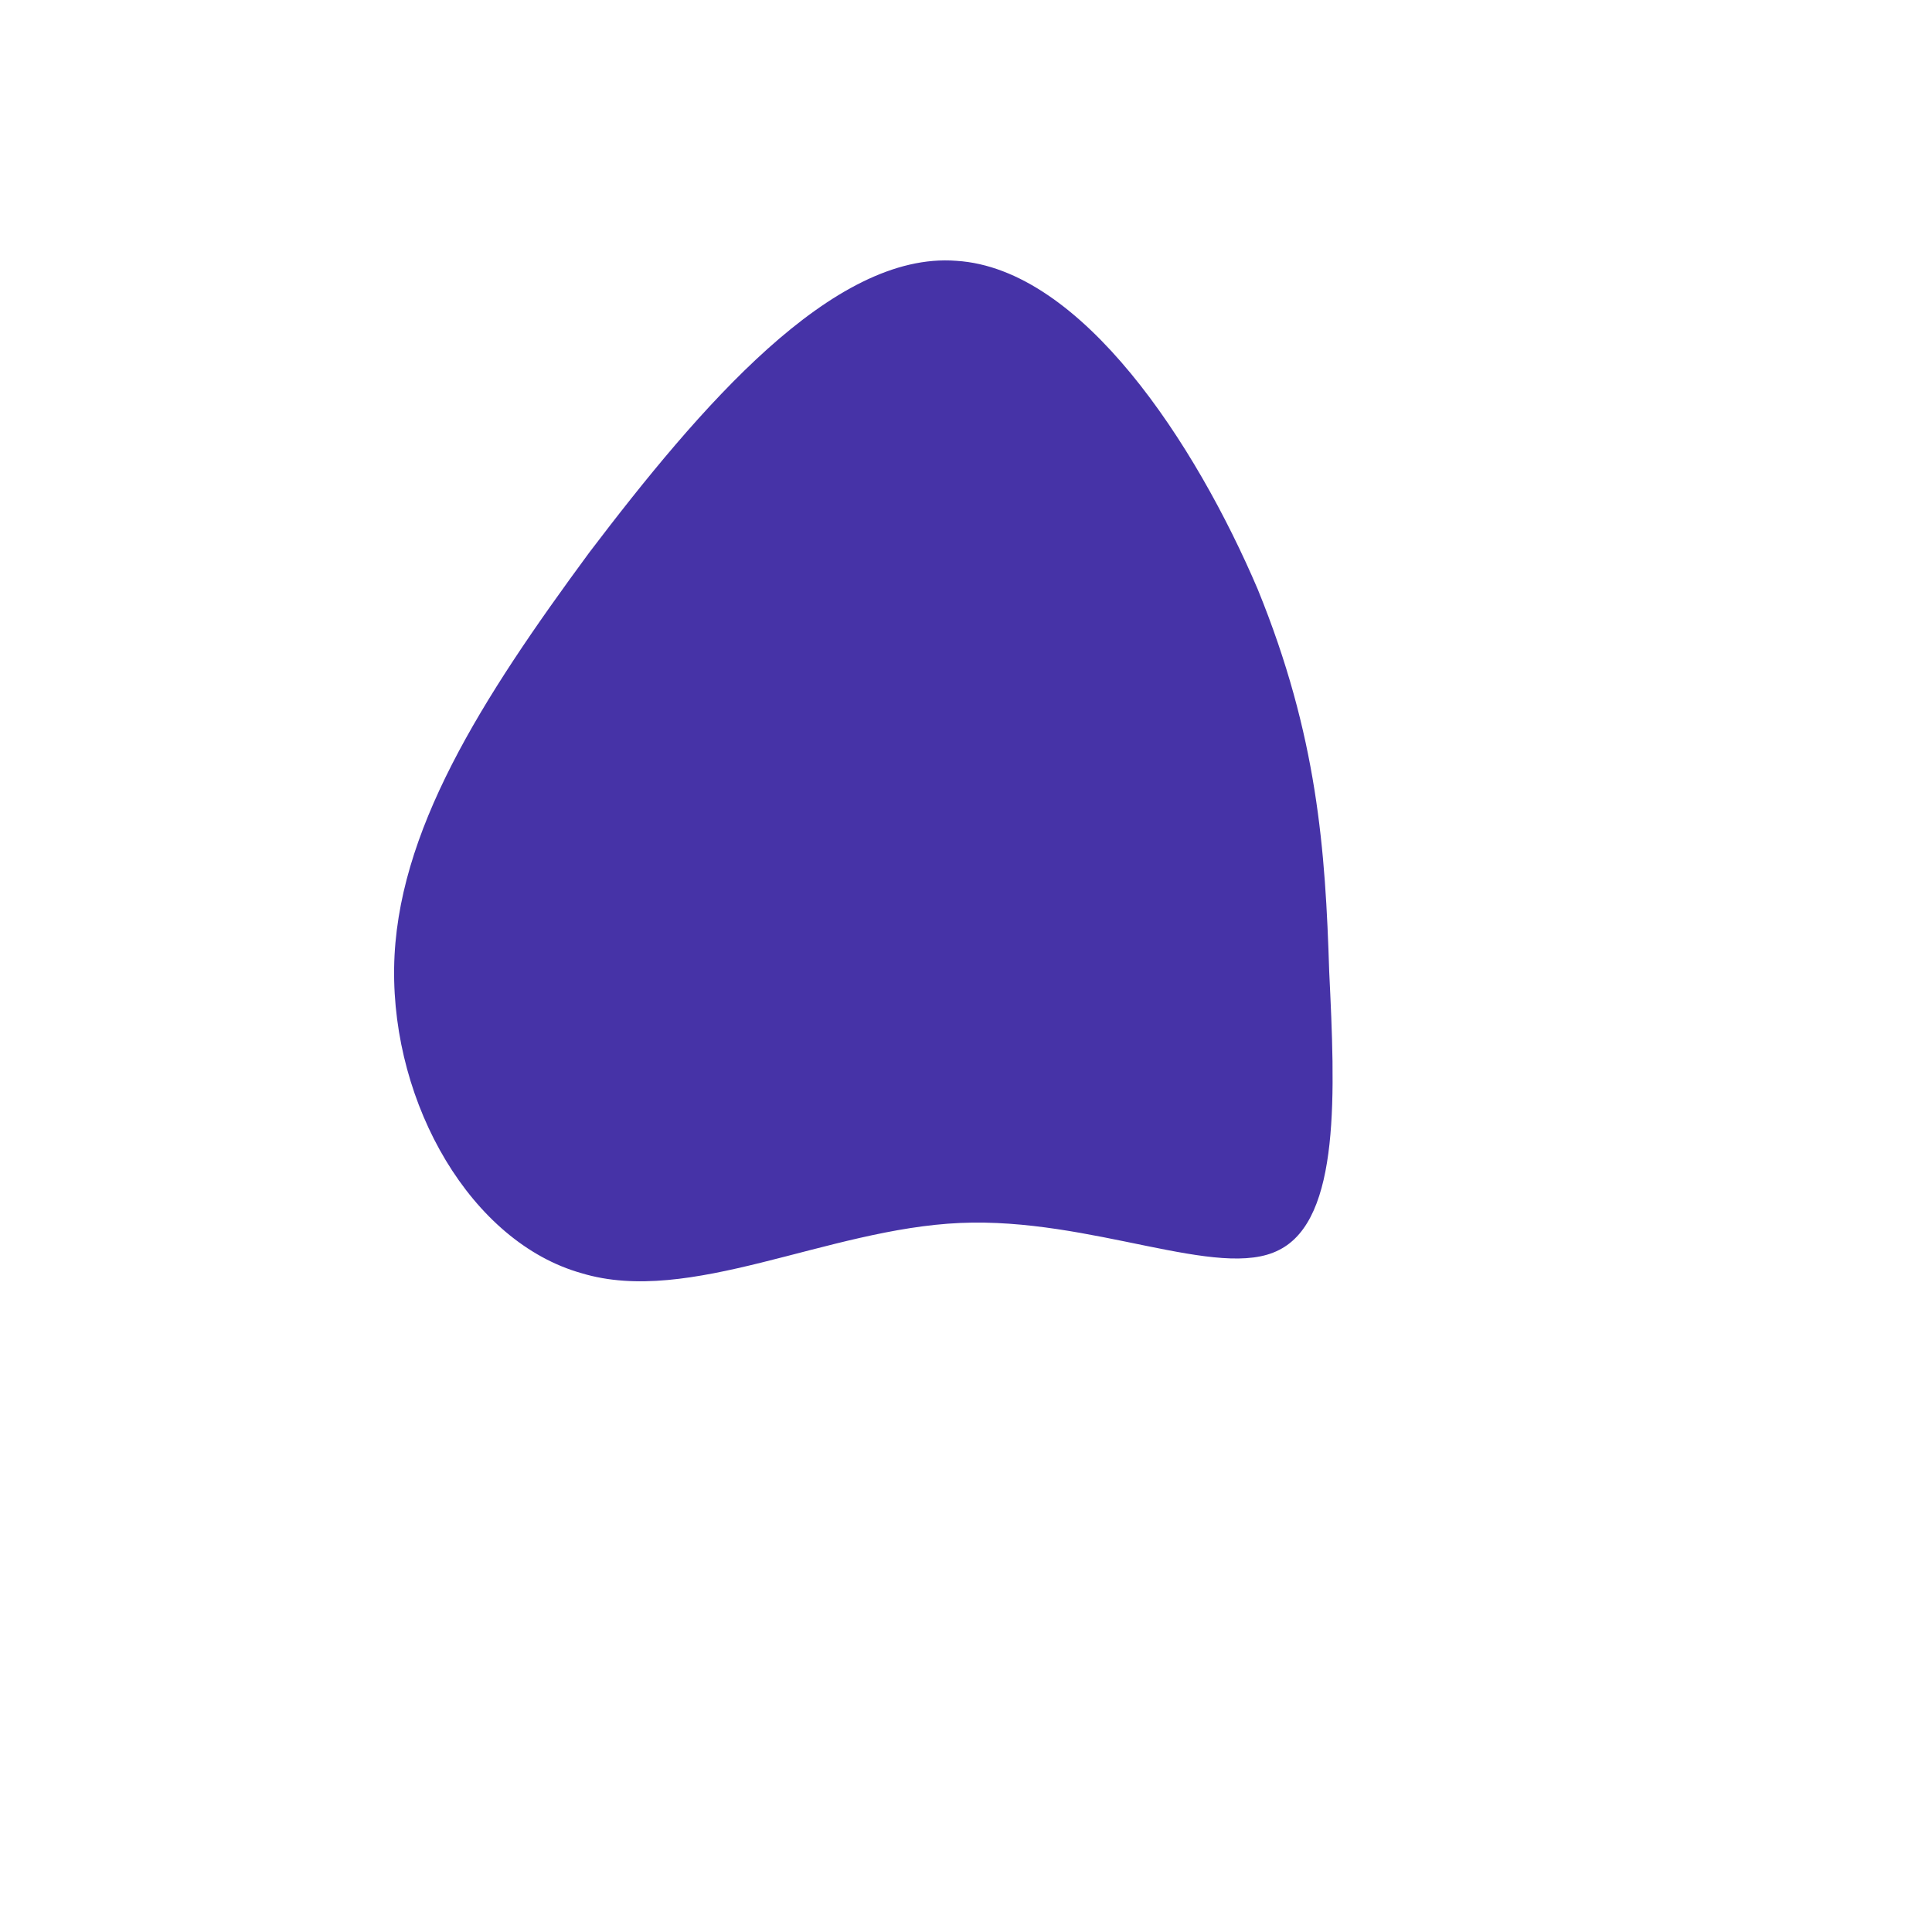
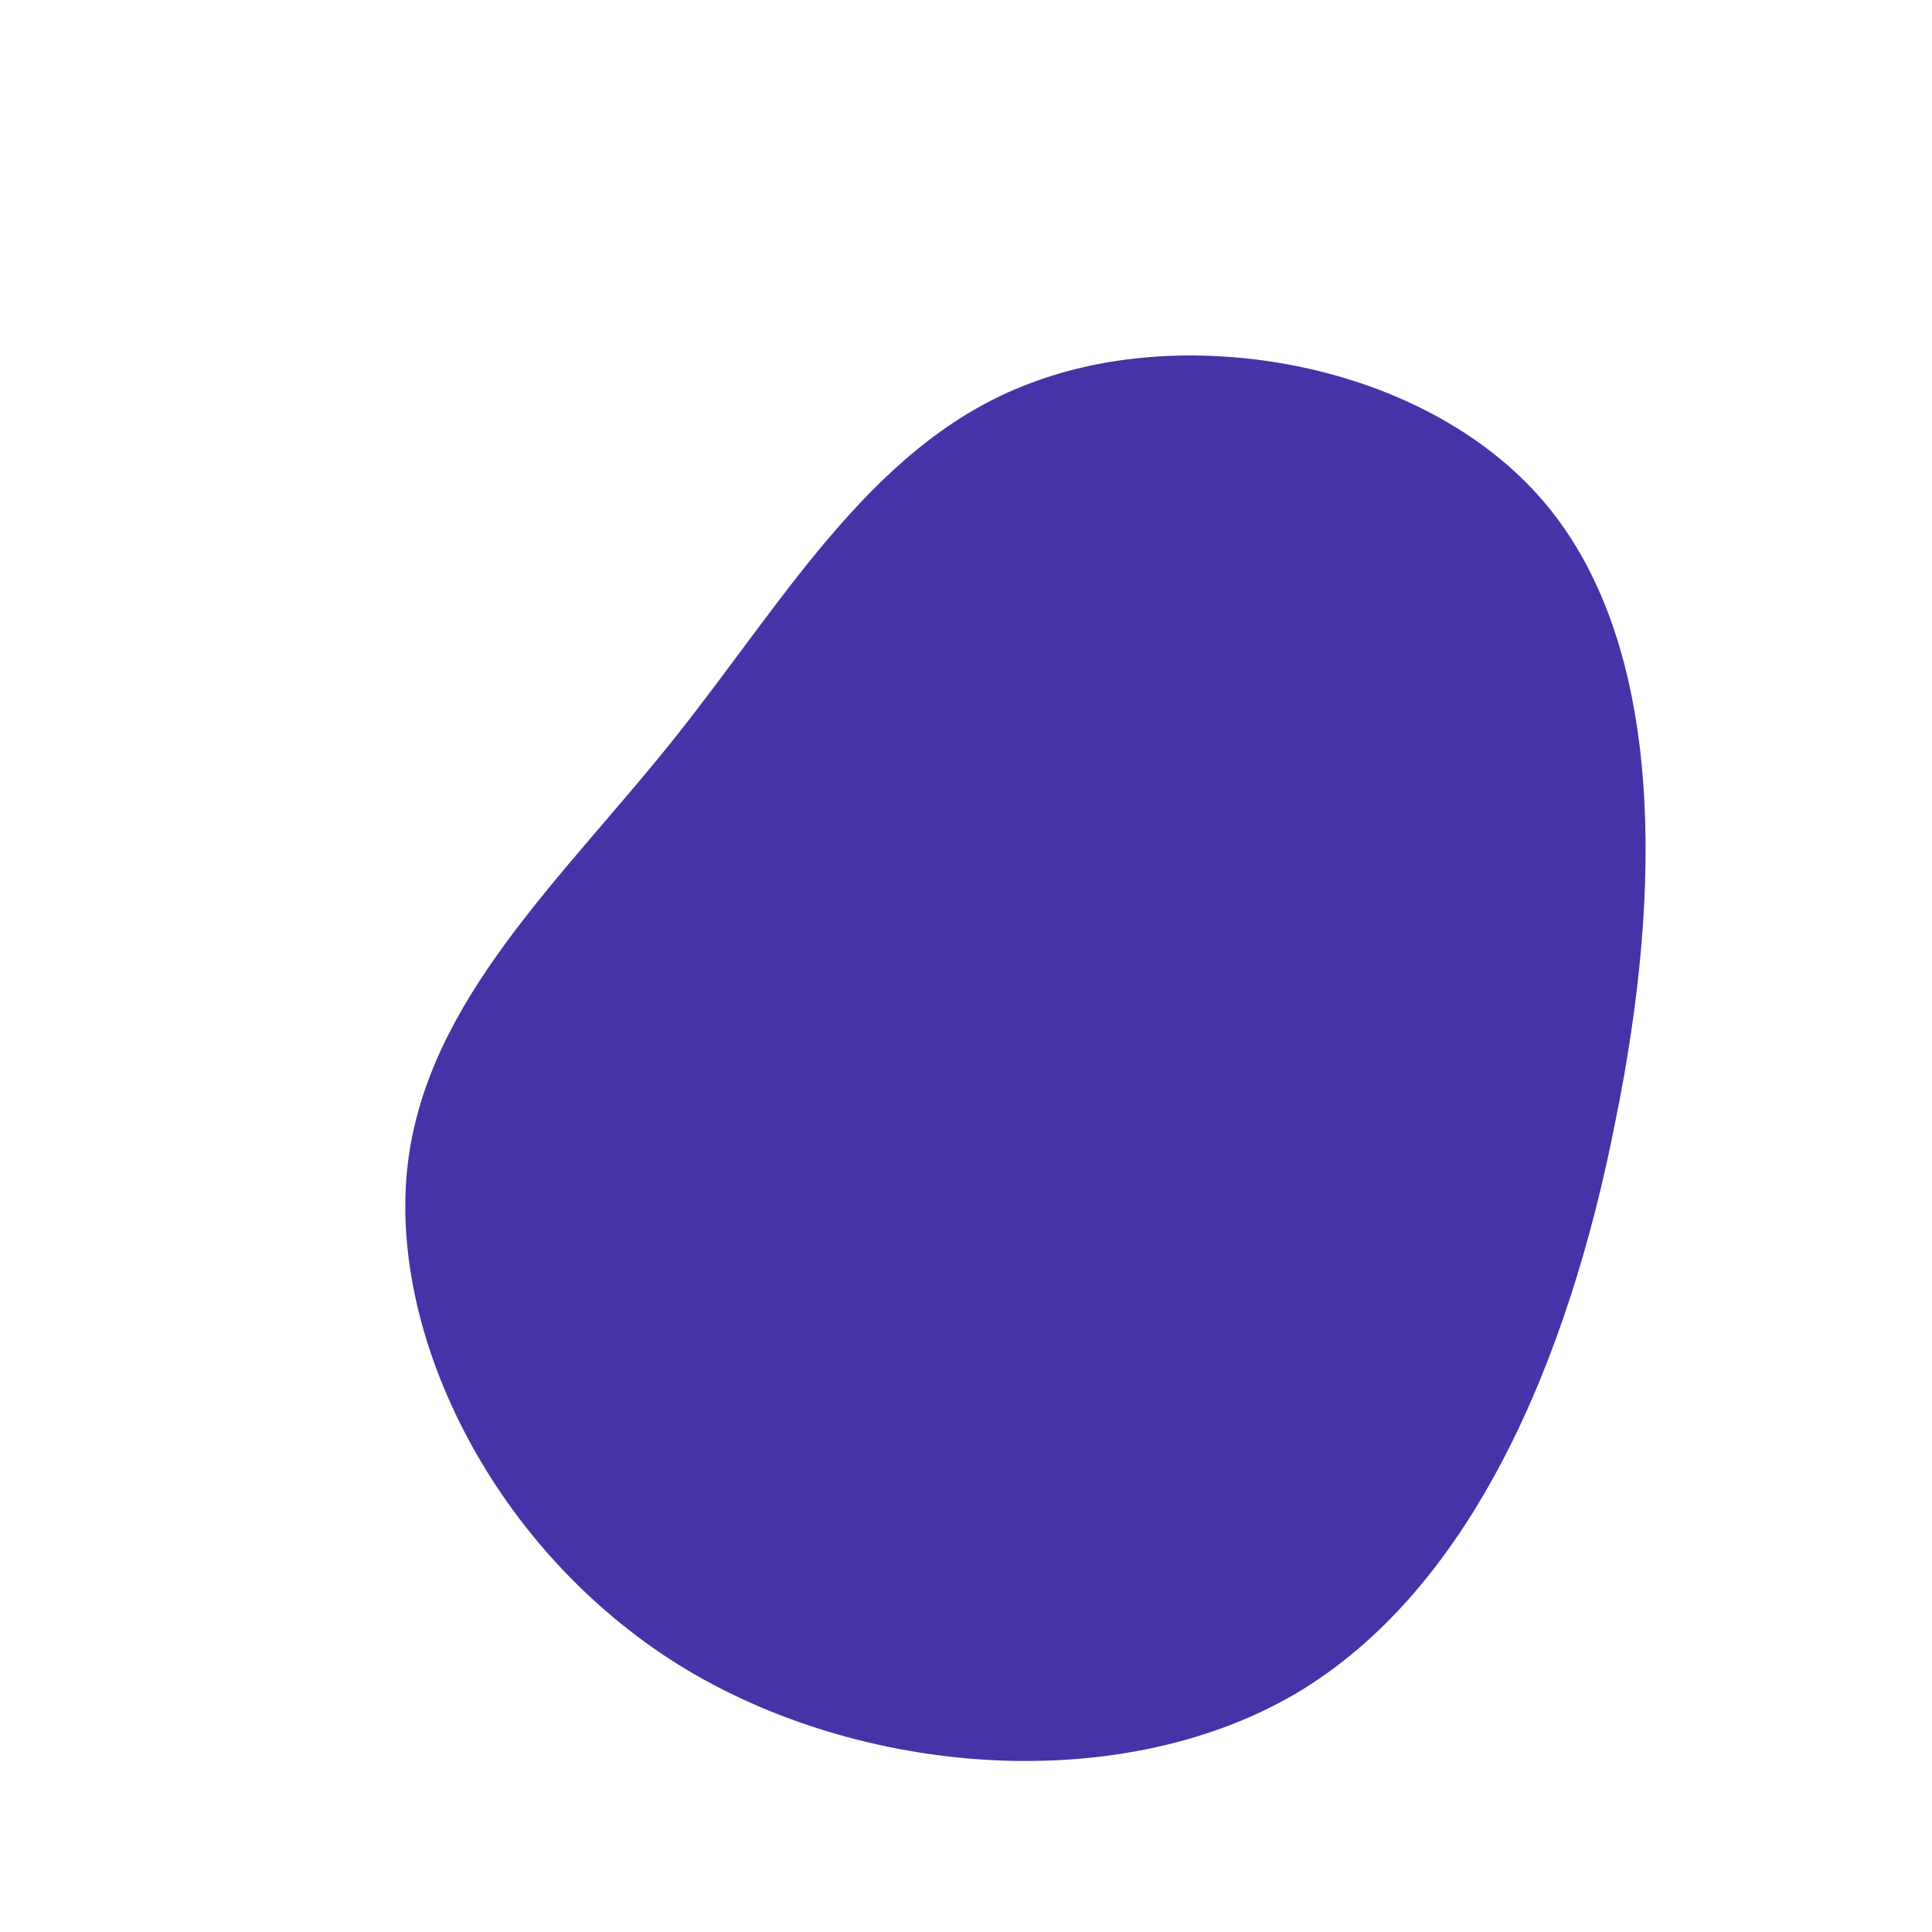
<svg xmlns="http://www.w3.org/2000/svg" id="sw-js-blob-svg" viewBox="0 0 100 100" version="1.1">
  <defs>
    <linearGradient id="sw-gradient" x1="0" x2="1" y1="1" y2="0">
      <stop id="stop1" stop-color="rgba(70, 51, 167, 1)" offset="0%" />
      <stop id="stop2" stop-color="rgba(251, 168, 31, 1)" offset="100%" />
    </linearGradient>
  </defs>
-   <path fill="rgba(70, 51, 167, 1)" d="M15.1,-19.5C18.2,-11.9,18.6,-6,18.8,0.3C19.1,6.5,19.4,13.1,16.2,14.7C13.1,16.3,6.5,13,-0.3,13.3C-7.2,13.6,-14.3,17.6,-19.9,15.9C-25.6,14.3,-29.7,7.2,-29.6,0.1C-29.5,-6.9,-25.1,-13.8,-19.5,-21.4C-13.8,-28.9,-6.9,-37,-0.5,-36.5C6,-36.1,11.9,-27,15.1,-19.5Z" width="100%" height="100%" transform="translate(50 50)" stroke-width="0" style="transition: 0.3s;" />
+   <path fill="rgba(70, 51, 167, 1)" d="M30.1,-23.8C36.1,-16.5,36.1,-4.1,33.6,8.1C31.2,20.3,26.2,32.3,17,37.7C7.7,43.1,-6,41.9,-15.3,35.9C-24.7,29.8,-29.9,18.9,-28.9,10.3C-27.9,1.7,-20.8,-4.6,-15,-11.9C-9.2,-19.2,-4.6,-27.4,3.7,-30.3C12,-33.3,24.1,-31.1,30.1,-23.8Z" width="100%" height="100%" transform="translate(50 50)" stroke-width="0" style="transition: 0.3s;" stroke="url(#sw-gradient)" />
</svg>
